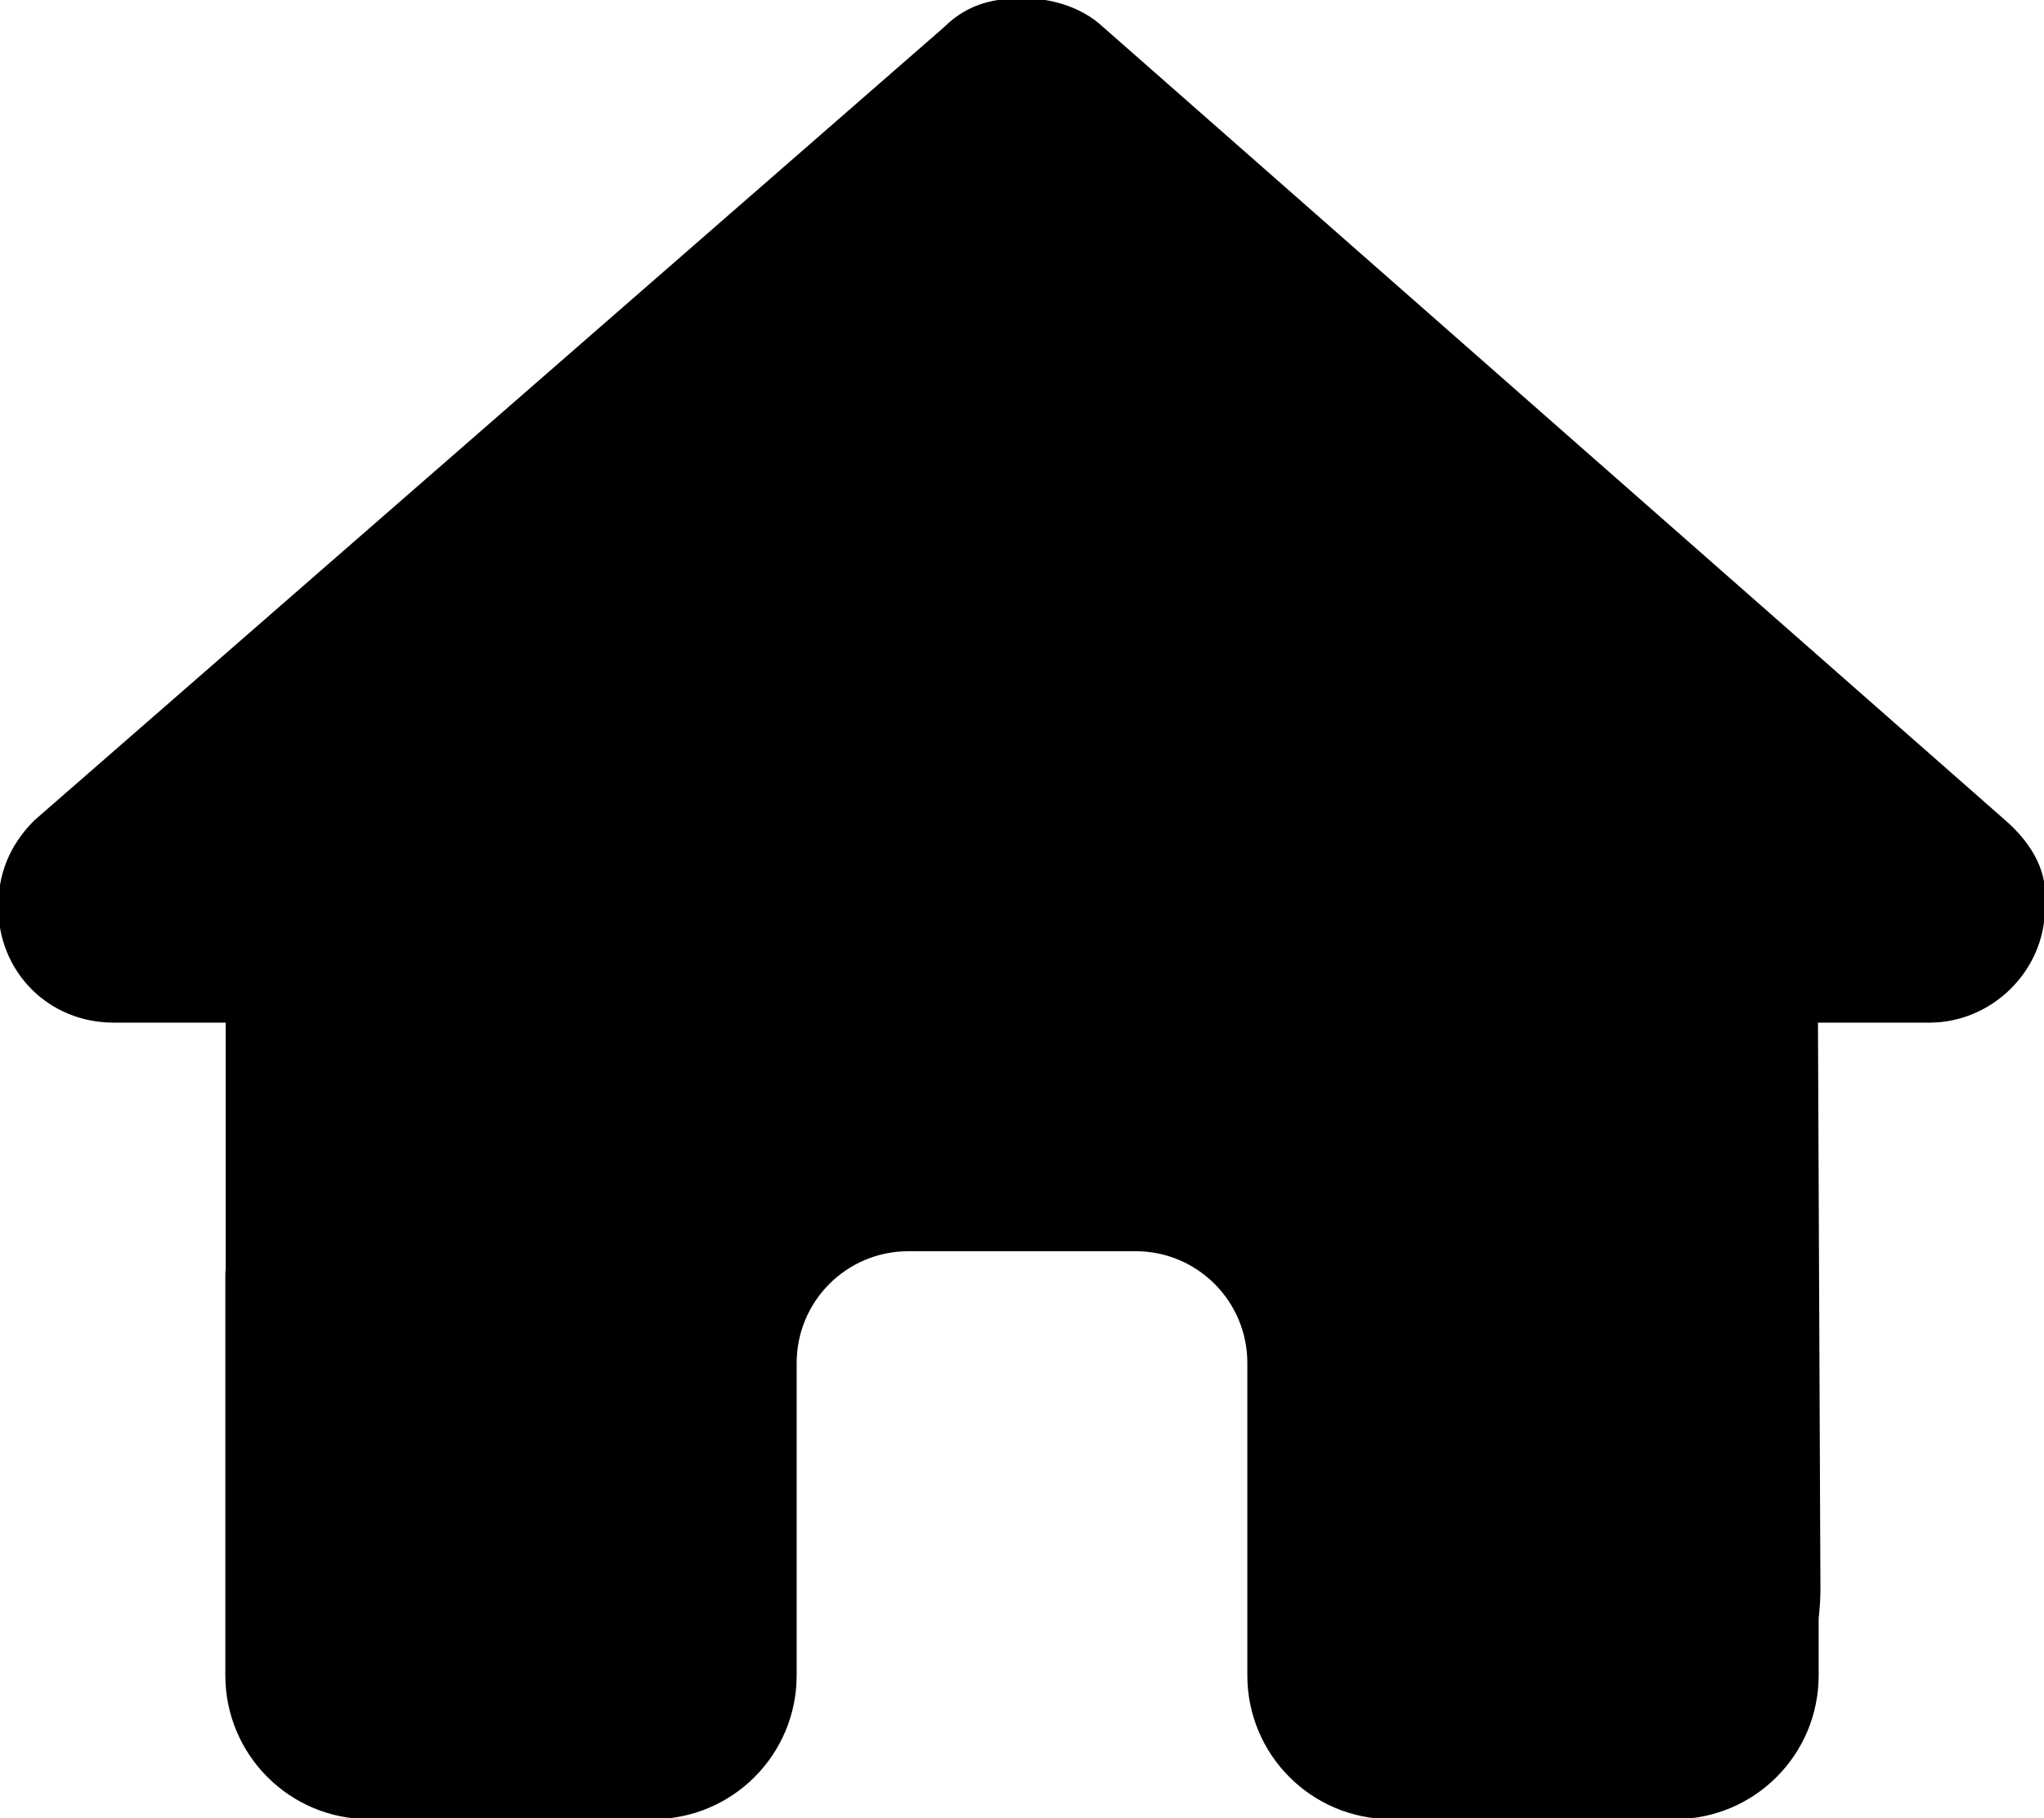
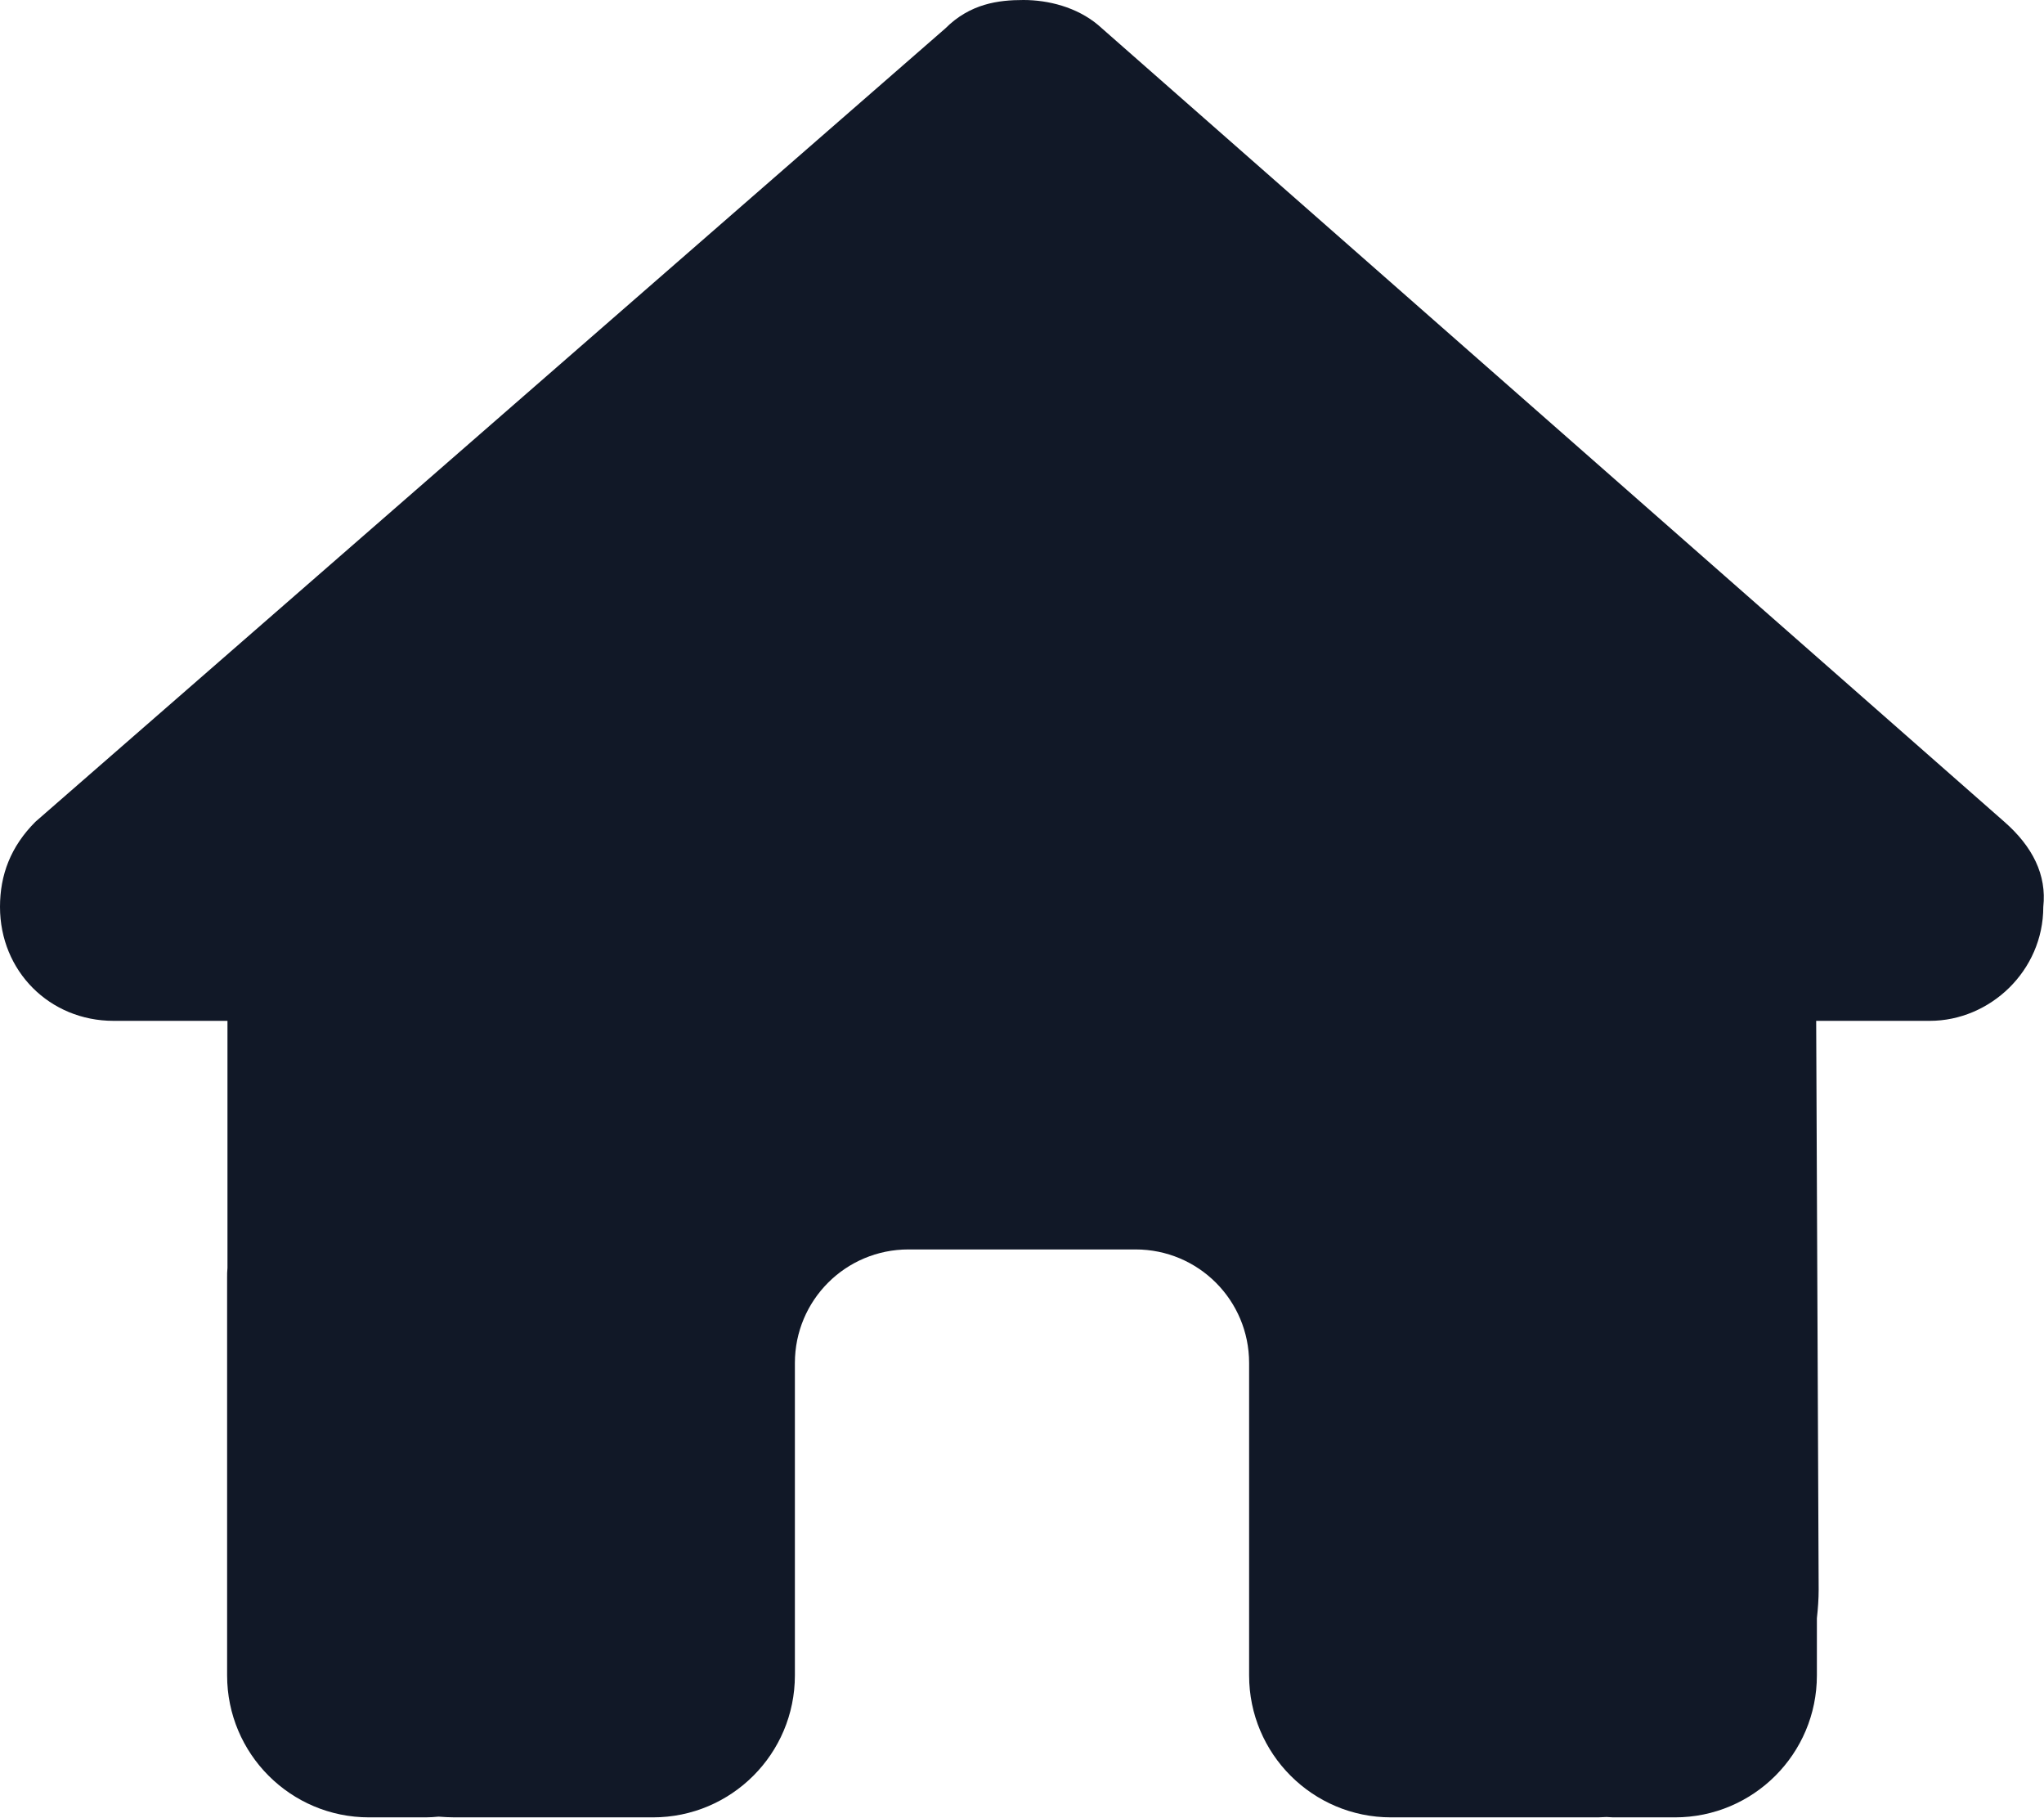
- <svg xmlns="http://www.w3.org/2000/svg" viewBox="0 0 576 512">
-   <path stroke="black" fill="black" d="M575.8 255.5c0 18-15 32.1-32 32.1h-32l.7 160.2c0 2.7-.2 5.4-.5 8.1V472c0 22.1-17.9 40-40 40H456c-1.1 0-2.2 0-3.3-.1c-1.4 .1-2.8 .1-4.2 .1H416 392c-22.1 0-40-17.9-40-40V448 384c0-17.7-14.3-32-32-32H256c-17.7 0-32 14.3-32 32v64 24c0 22.1-17.9 40-40 40H160 128.1c-1.5 0-3-.1-4.5-.2c-1.2 .1-2.4 .2-3.6 .2H104c-22.1 0-40-17.9-40-40V360c0-.9 0-1.9 .1-2.8V287.6H32c-18 0-32-14-32-32.1c0-9 3-17 10-24L266.4 8c7-7 15-8 22-8s15 2 21 7L564.8 231.5c8 7 12 15 11 24z" />
+ <svg xmlns="http://www.w3.org/2000/svg" height="1em" viewBox="0 0 576 512">
+   <path d="M575.8 255.5c0 18-15 32.1-32 32.1h-32l.7 160.2c0 2.7-.2 5.4-.5 8.1V472c0 22.1-17.9 40-40 40H456c-1.1 0-2.2 0-3.3-.1c-1.4 .1-2.8 .1-4.2 .1H416 392c-22.1 0-40-17.9-40-40V448 384c0-17.7-14.3-32-32-32H256c-17.7 0-32 14.3-32 32v64 24c0 22.1-17.9 40-40 40H160 128.1c-1.5 0-3-.1-4.5-.2c-1.2 .1-2.4 .2-3.6 .2H104c-22.1 0-40-17.9-40-40V360c0-.9 0-1.9 .1-2.8V287.6H32c-18 0-32-14-32-32.1c0-9 3-17 10-24L266.4 8c7-7 15-8 22-8s15 2 21 7L564.8 231.5c8 7 12 15 11 24z" fill="#111827" />
</svg>
